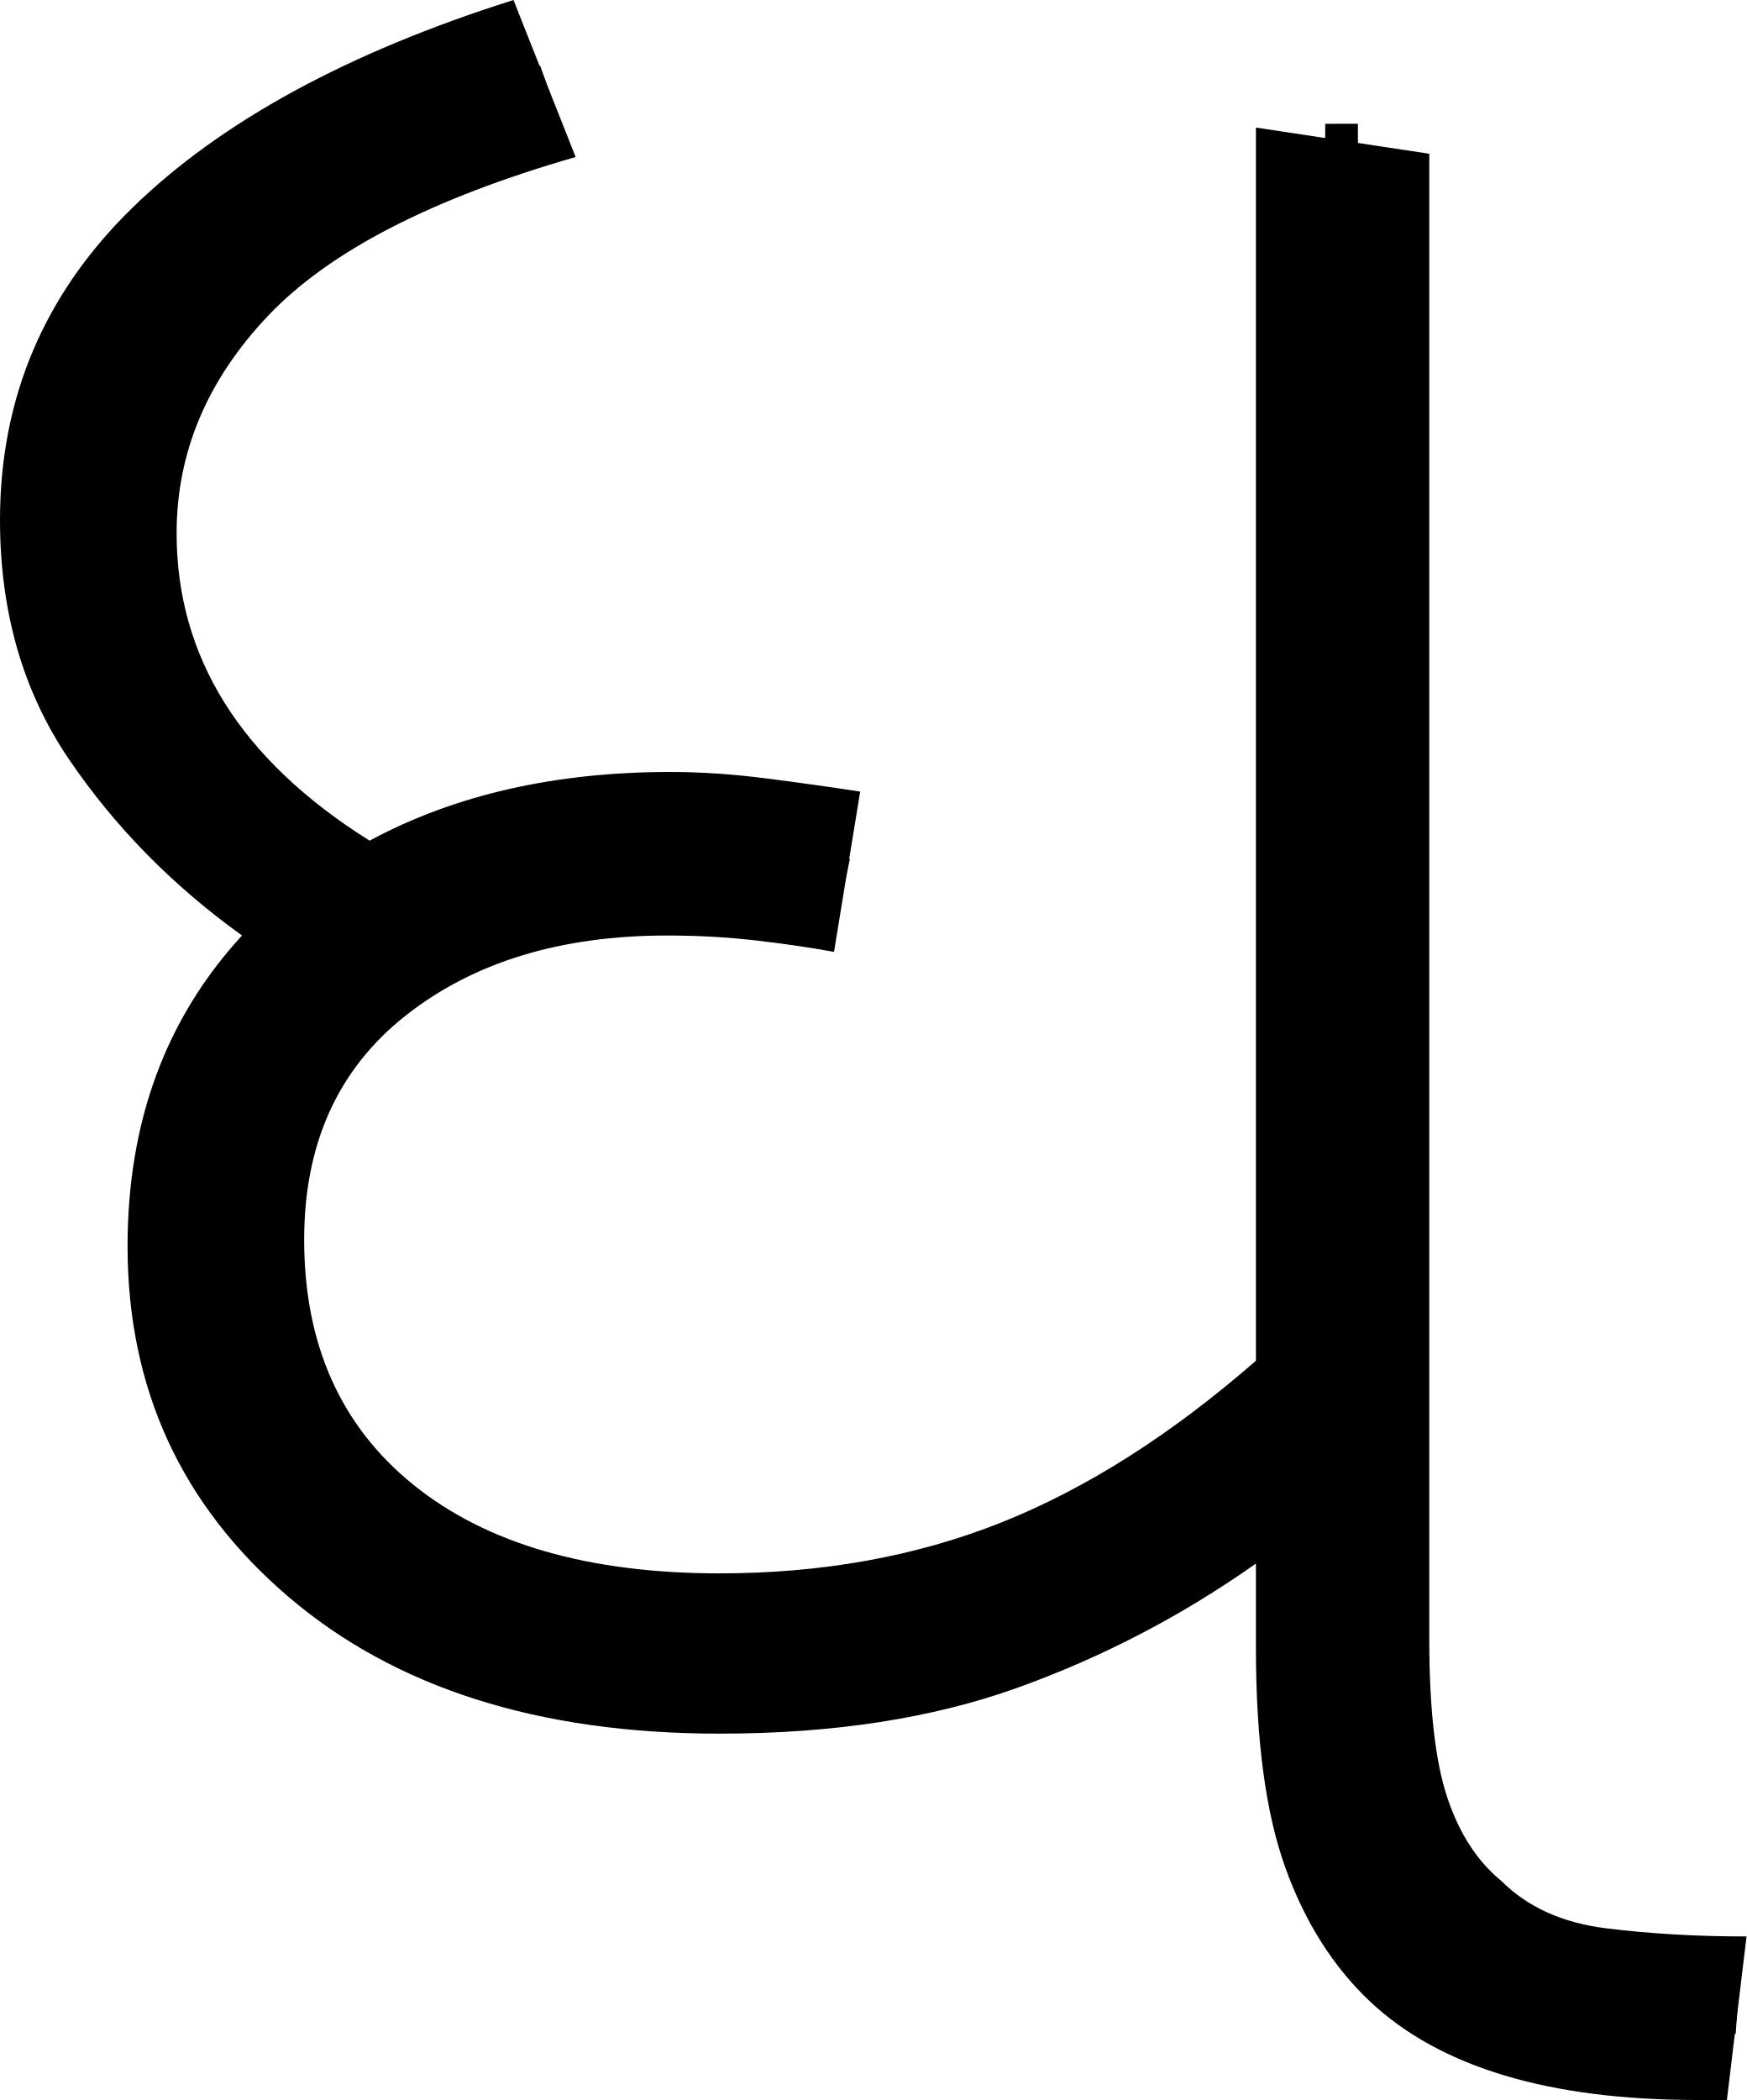
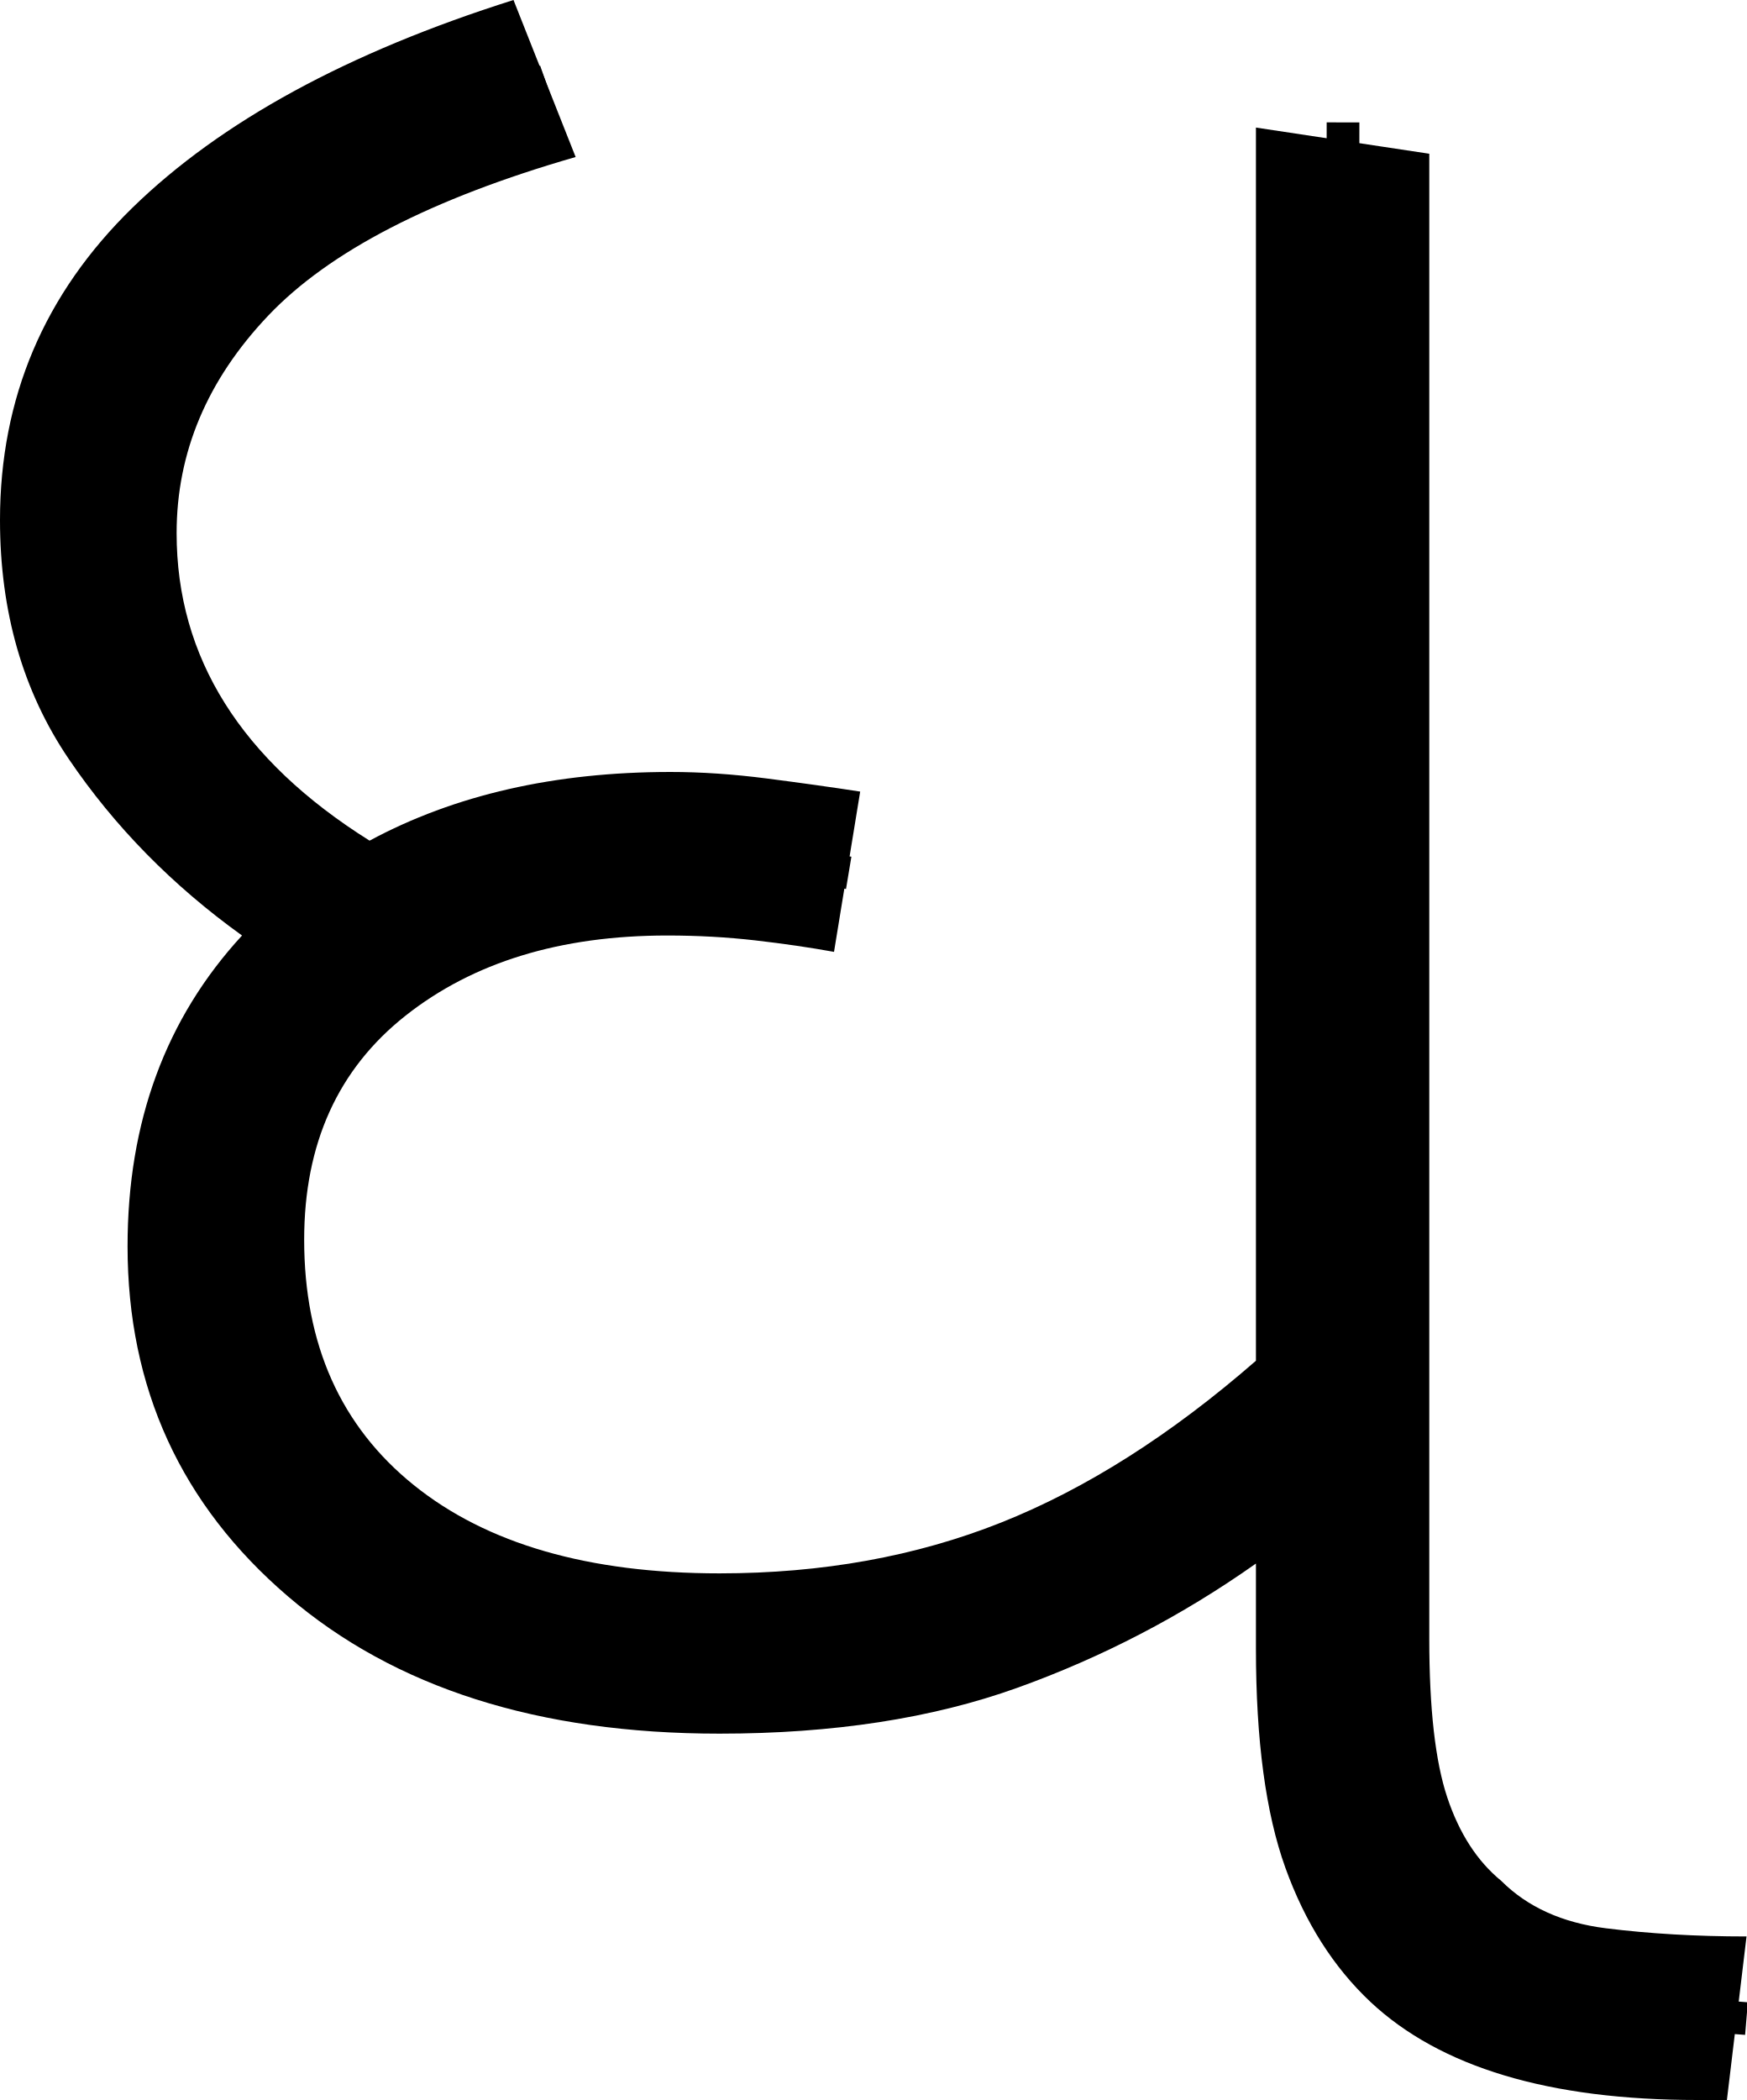
<svg xmlns="http://www.w3.org/2000/svg" width="53.4" height="64.2" version="1.1" id="svg4">
  <defs id="defs8" />
-   <path style="fill:none;stroke:#000000;stroke-width:1px;stroke-linecap:butt;stroke-linejoin:miter;stroke-opacity:1" d="m 41.018,3.784 c 0.033,15.927 0.005,31.855 0.077,47.781 0.033,3.018 0.76,6.422 3.384,8.257 2.483,1.838 5.699,1.664 8.623,1.858" id="path496" />
-   <path style="fill:none;stroke:#000000;stroke-width:1px;stroke-linecap:butt;stroke-linejoin:miter;stroke-opacity:1" d="m 25.883,26.746 c -1.927,-0.403 -3.879,-0.713 -5.854,-0.655 -3.239,0.061 -6.558,0.91 -9.165,2.893 -1.324,1.013 -2.403,2.313 -3.145,3.806 -0.991,2.133 -1.297,4.556 -1.014,6.885 0.318,3.424 2.408,6.554 5.301,8.363 3.363,2.173 7.513,2.648 11.434,2.466 4.023,-0.097 7.983,-1.3 11.441,-3.345 1.325,-0.76 2.551,-1.676 3.823,-2.519" id="path282" />
-   <path style="fill:none;stroke:#000000;stroke-width:1px;stroke-linecap:butt;stroke-linejoin:miter;stroke-opacity:1" d="M 16.68,2.478 C 14.164,3.358 11.629,4.256 9.322,5.611 8.013,6.399 6.733,7.292 5.708,8.434 4.468,9.839 3.459,11.49 3.062,13.339 c -0.351,1.194 -0.372,2.461 -0.331,3.696 0.111,2.305 1.087,4.504 2.533,6.281 0.876,1.163 1.968,2.132 3.088,3.052 0.337,0.29 0.672,0.582 1.008,0.874" id="path280" />
  <path d="m 22,53 v 0 Q 13.7,53 8.8,48.8 3.9,44.6 3.9,38.1 v 0 q 0,-5.7 3.5,-9.5 v 0 Q 4.2,26.3 2.1,23.2 0,20.1 0,15.9 v 0 Q 0,10.3 4.05,6.35 8.1,2.4 15.7,0 v 0 l 1.9,4.8 Q 11,6.7 8.2,9.65 5.4,12.6 5.4,16.3 v 0 q 0,5.7 5.9,9.4 v 0 q 3.9,-2.1 9.2,-2.1 v 0 q 1.4,0 2.95,0.2 1.55,0.2 2.85,0.4 v 0 l -0.8,4.9 Q 24.4,28.9 23.1,28.75 21.8,28.6 20.4,28.6 v 0 q -4.9,0 -8,2.45 -3.1,2.45 -3.1,6.85 v 0 q 0,4.8 3.35,7.5 3.35,2.7 9.35,2.7 v 0 q 4.7,0 8.6,-1.55 3.9,-1.55 7.8,-4.95 v 0 -37.7 l 5.3,0.8 v 45.4 q 0,3.2 0.55,4.85 0.55,1.65 1.65,2.55 v 0 q 1.2,1.2 3.2,1.45 2,0.25 4.3,0.25 v 0 l -0.6,5 h -0.9 q -6.8,0 -10,-3 v 0 q -1.7,-1.6 -2.6,-4.1 -0.9,-2.5 -0.9,-6.7 v 0 -2.6 Q 35,50.2 31.1,51.6 27.2,53 22,53 Z" id="path2" />
+   <path style="fill:none;stroke:#000000;stroke-width:1px;stroke-linecap:butt;stroke-linejoin:miter;stroke-opacity:1" d="M 16.68,2.478 C 12.709,3.871 8.497,5.371 5.592,8.566 3.516,10.844 2.499,13.972 2.731,17.035 c 0.171,3.888 2.796,7.145 5.747,9.442 0.868,0.687 1.759,1.795 2.993,1.623 1.577,-0.324 2.949,-1.24 4.526,-1.564 1.684,-0.377 3.427,-0.462 5.148,-0.471 1.617,0.091 3.208,0.353 4.804,0.619" id="path280" />
+   <path style="fill:none;stroke:#000000;stroke-width:1px;stroke-linecap:butt;stroke-linejoin:miter;stroke-opacity:1" d="m 10.886,28.934 c -4.615,3.439 -5.537,10.445 -2.666,15.276 2.729,4.575 8.351,6.354 13.42,6.348 5.442,0.187 10.837,-1.568 15.288,-4.667 1.38,-1.218 3.485,-1.887 4.087,-3.784 0.065,-12.788 0.024,-25.577 0.048,-38.365" id="path399" />
+   <path style="fill:none;stroke:#000000;stroke-width:1px;stroke-linecap:butt;stroke-linejoin:miter;stroke-opacity:1" d="m 41.039,43.186 c 0.047,2.528 -0.086,7.246 0.135,9.767 0.173,2.155 0.822,4.358 2.312,5.978 1.086,1.213 2.654,1.895 4.21,2.276 1.873,0.384 3.803,0.346 5.702,0.504" id="path395" />
</svg>
